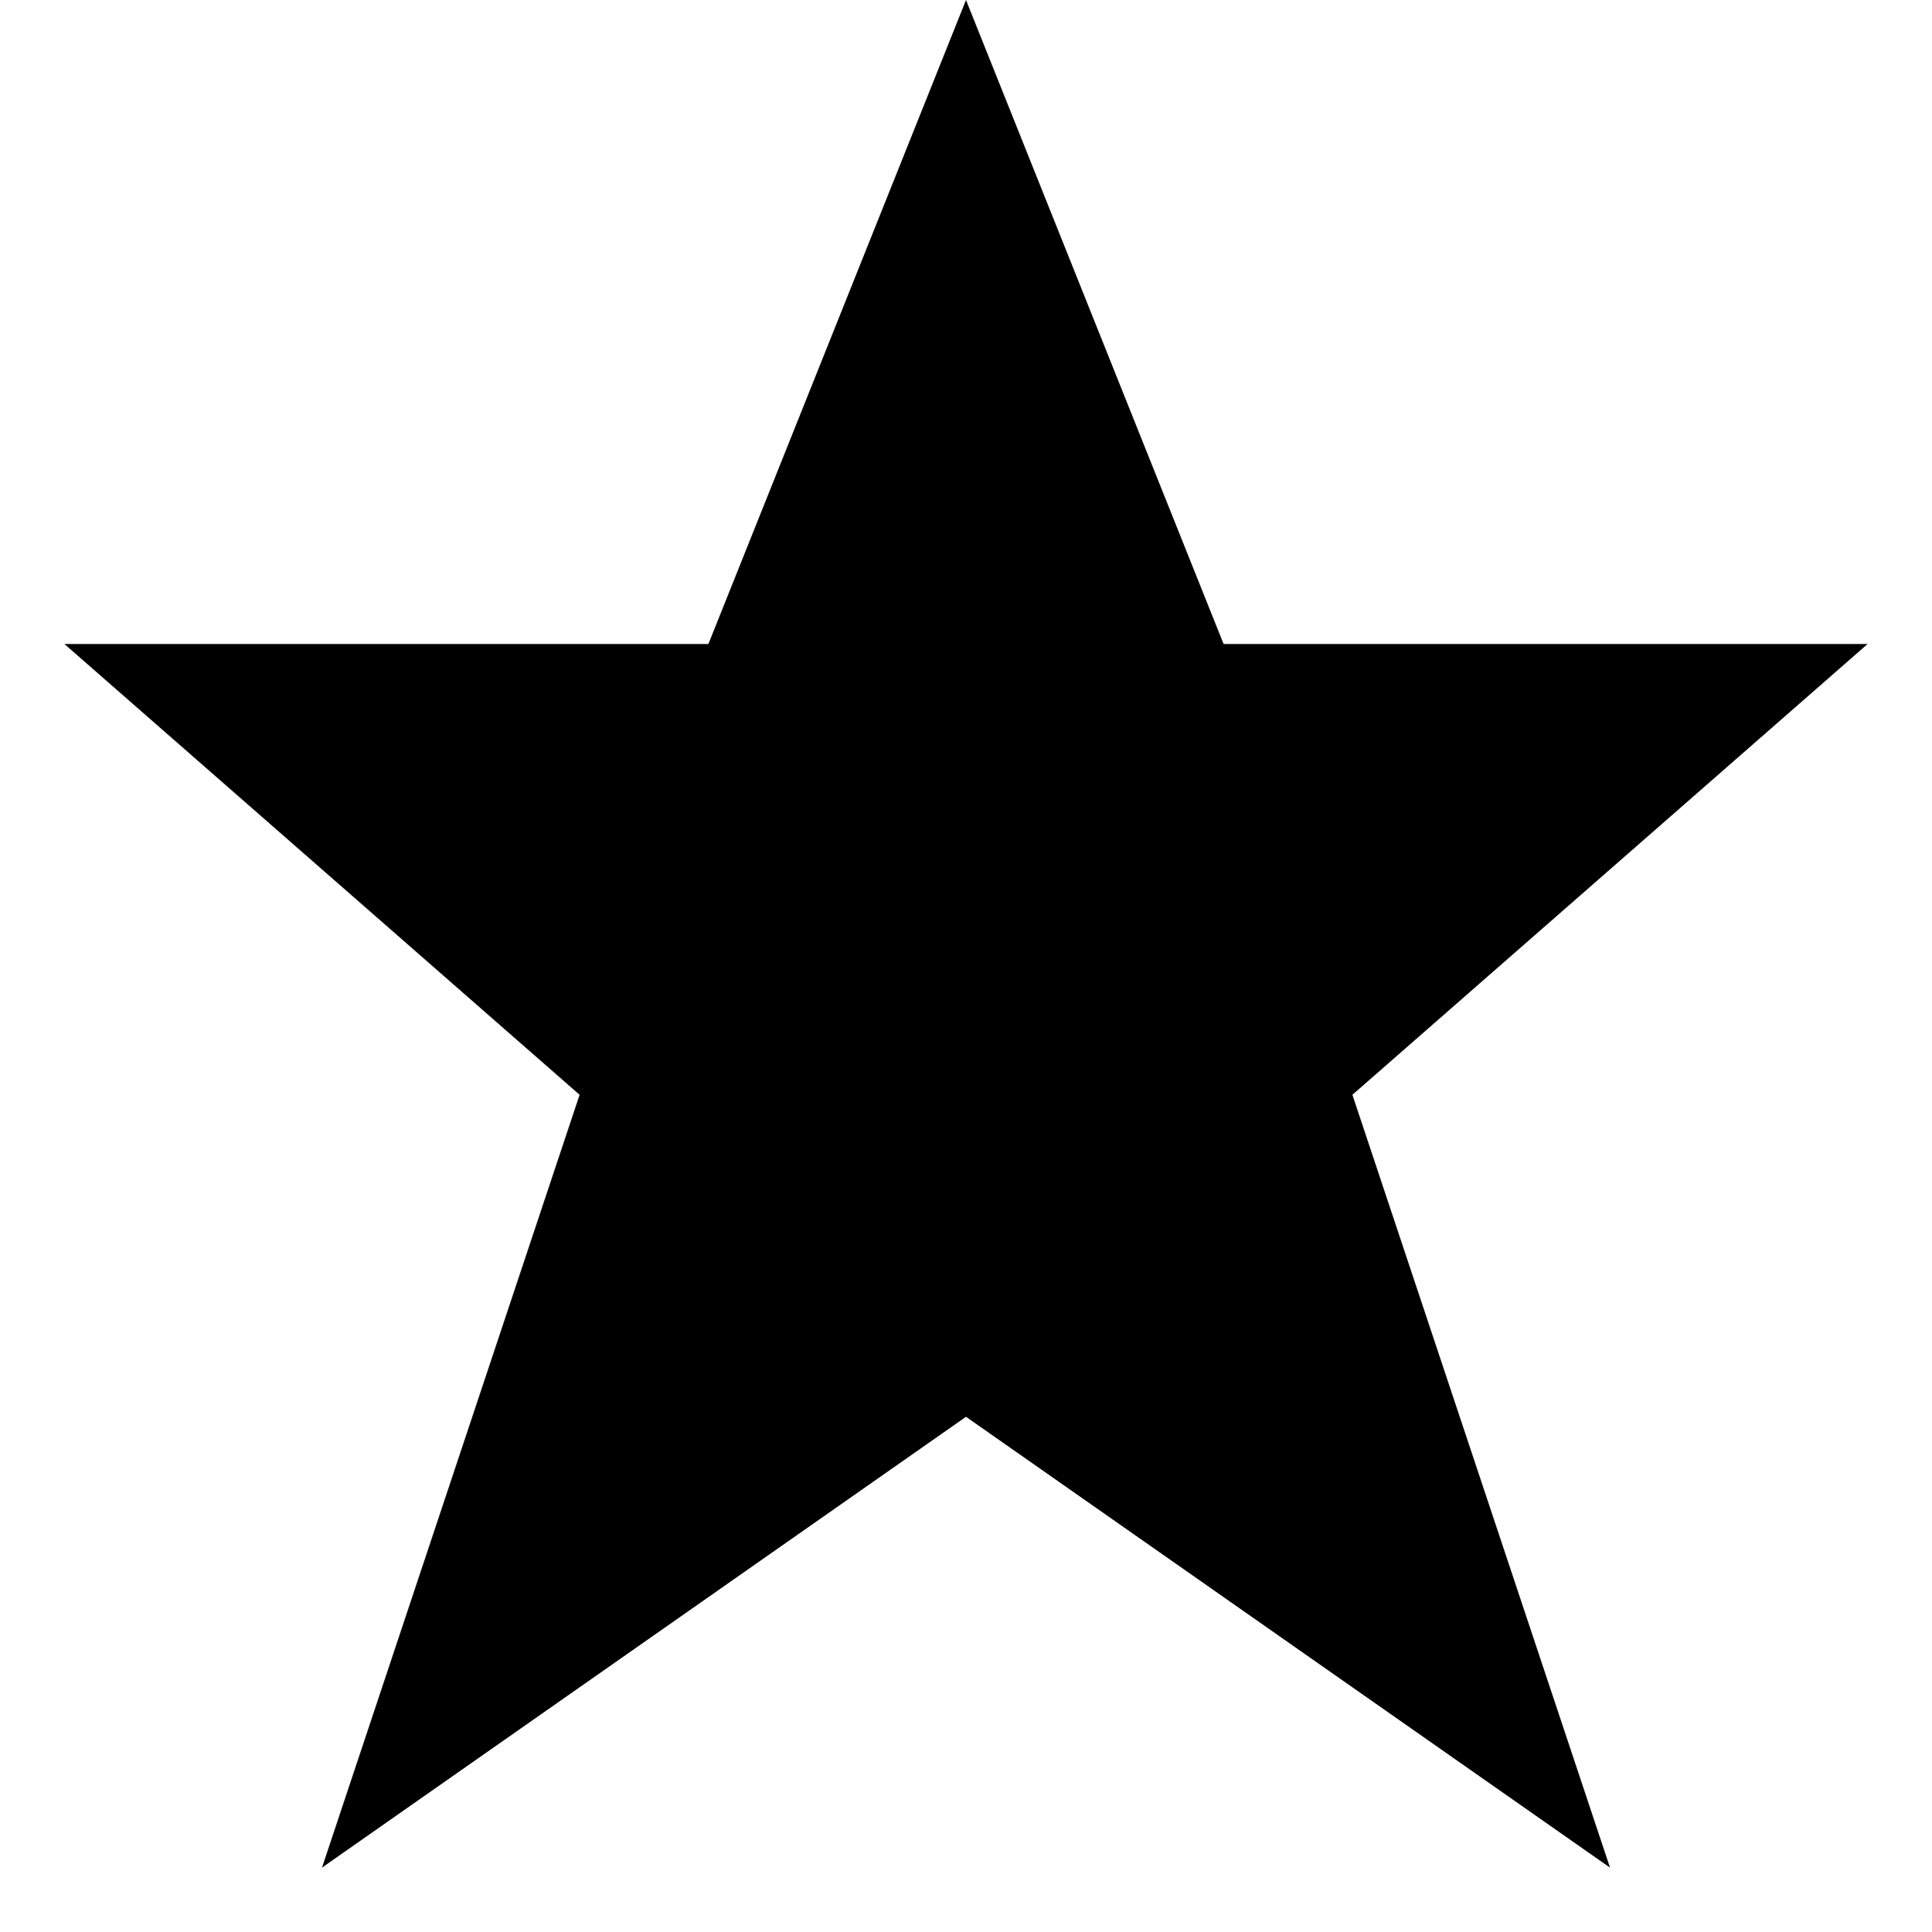
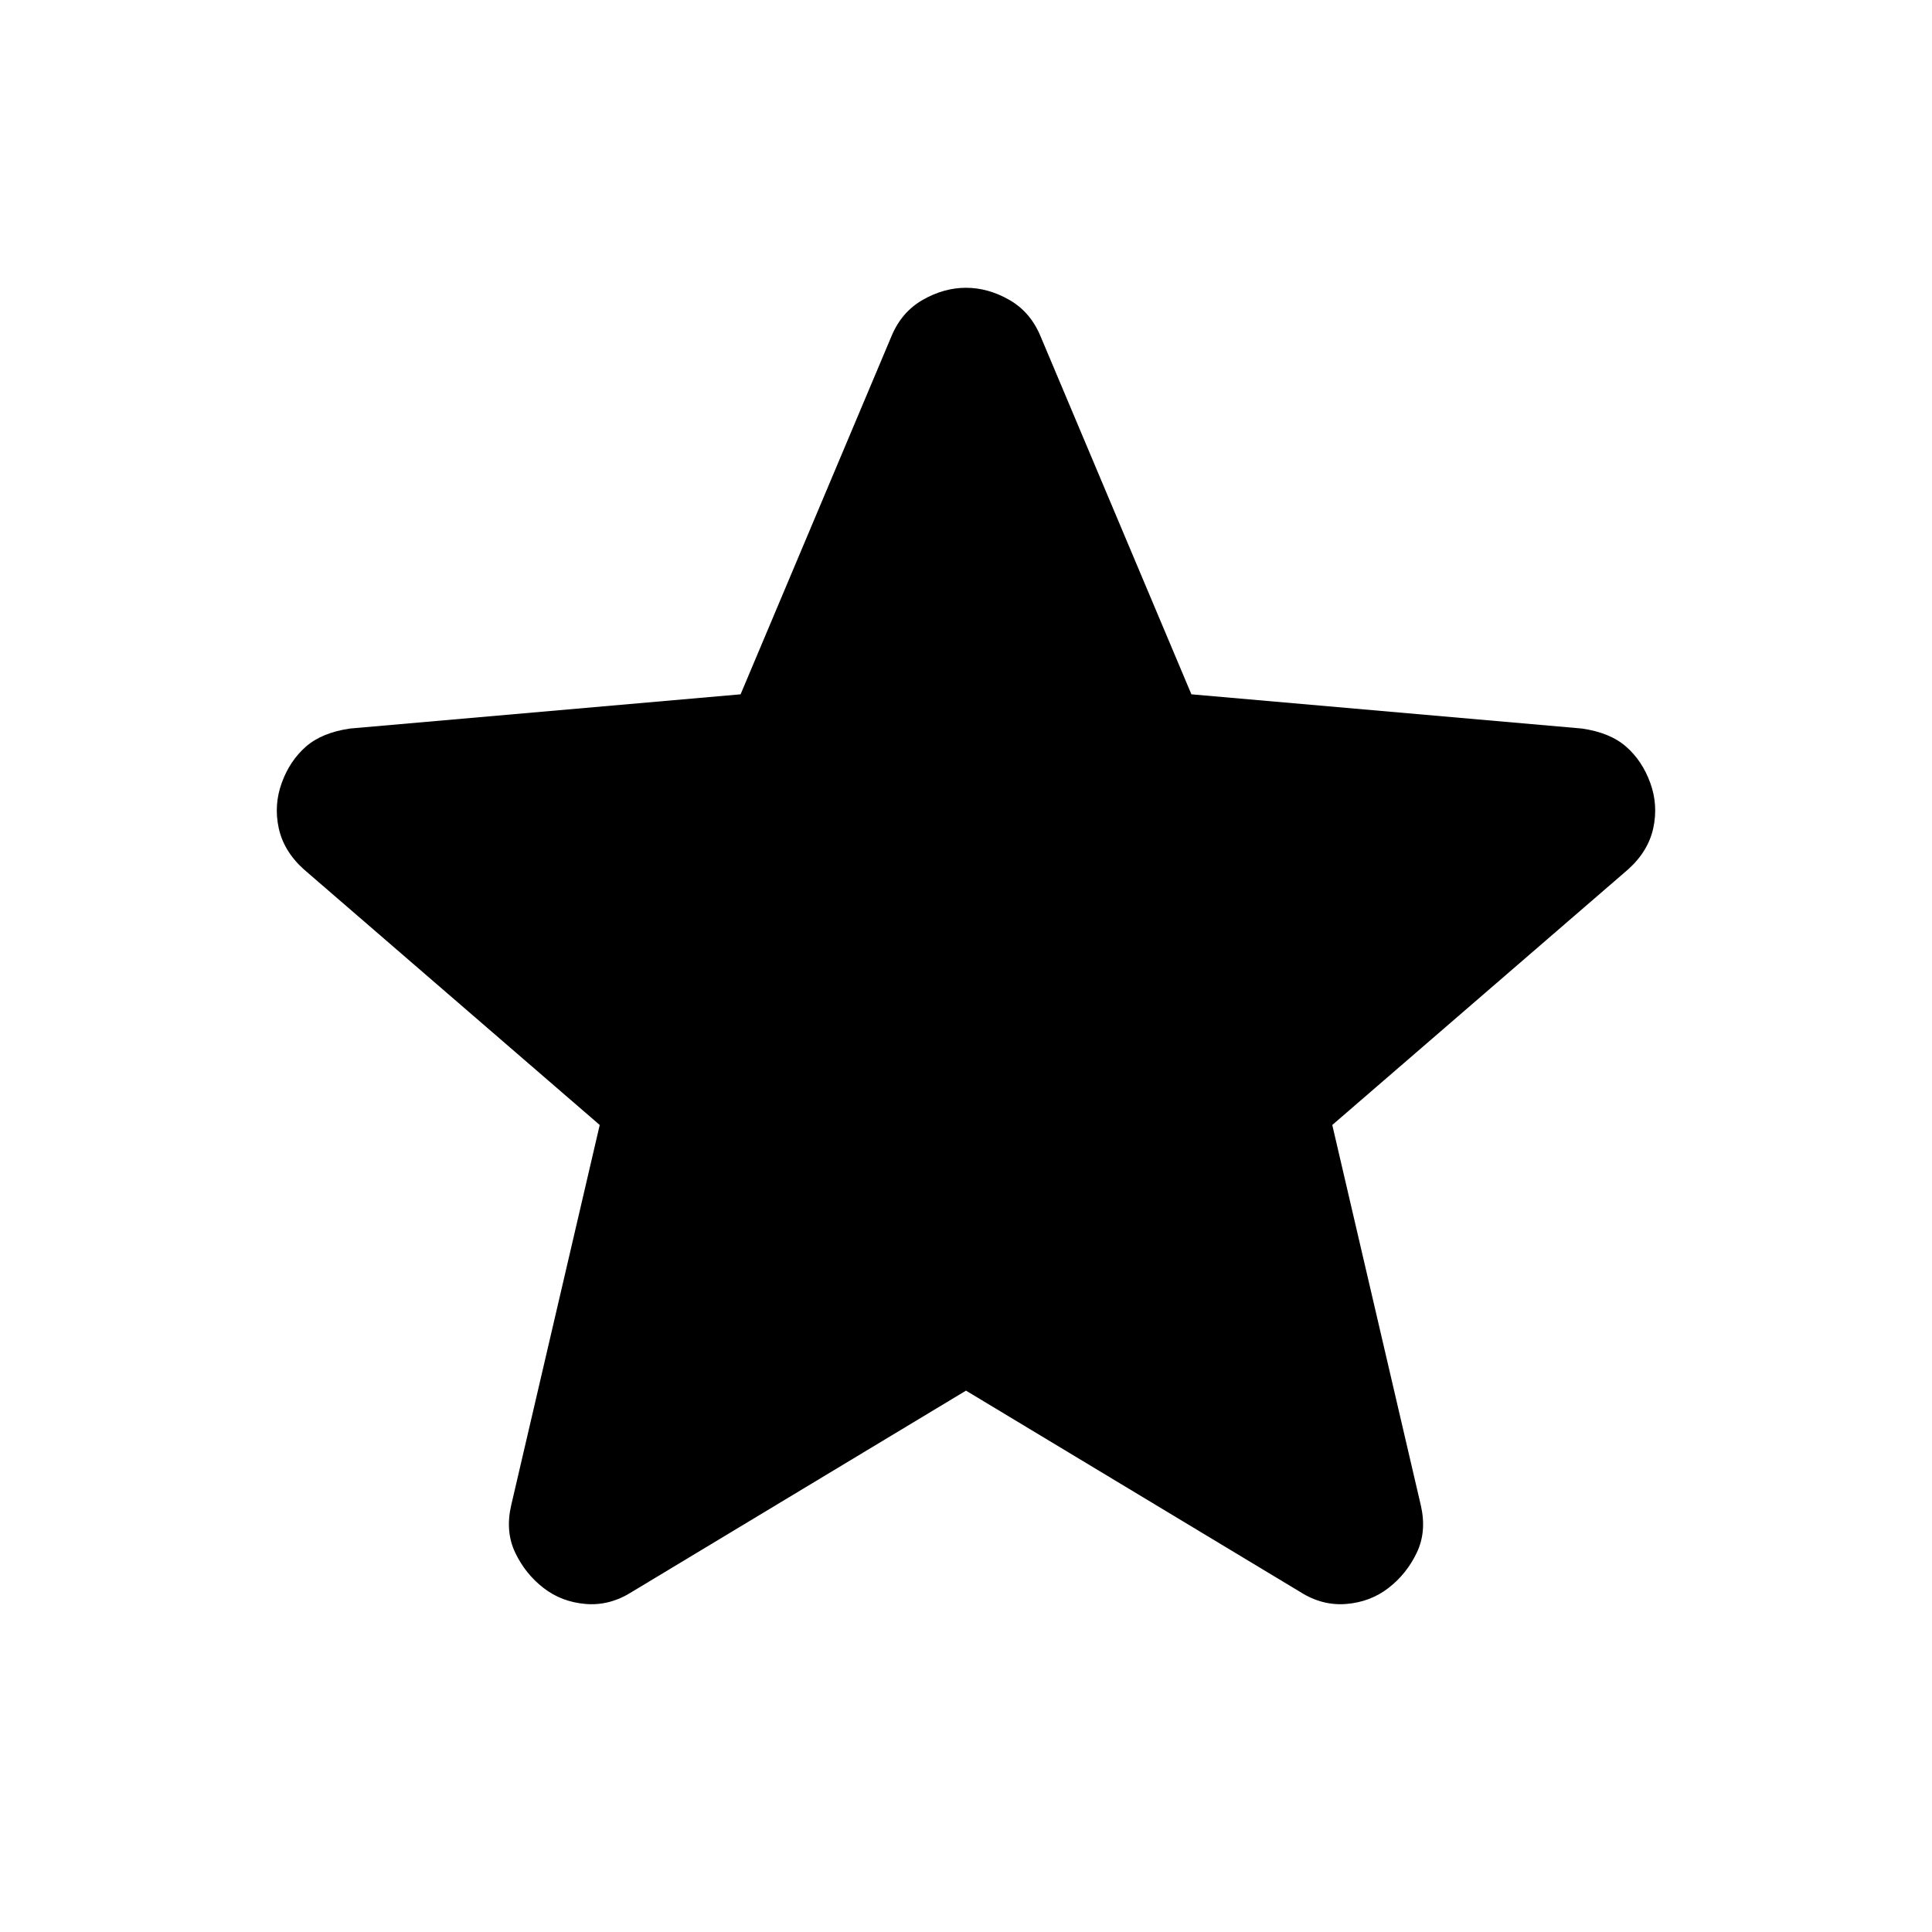
- <svg xmlns="http://www.w3.org/2000/svg" version="1.1" id="star" width="15" height="15" viewBox="0 0 15 15">
-   <path id="path4749-2-8-2" d="M7.5,0l-2,5h-5l4,3.5l-2,6l5-3.5  l5,3.5l-2-6l4-3.5h-5L7.5,0z" />
+ <svg xmlns="http://www.w3.org/2000/svg" height="24" viewBox="0 -960 960 960" width="24">
+   <path d="M480-269 314-169q-11 7-23 6t-21-8q-9-7-14-17.5t-2-23.5l44-189-147-127q-10-9-12.5-20.5T140-571q4-11 12-18t22-9l194-17 75-178q5-12 15.5-18t21.5-6q11 0 21.5 6t15.5 18l75 178 194 17q14 2 22 9t12 18q4 11 1.5 22.5T809-528L662-401l44 189q3 13-2 23.5T690-171q-9 7-21 8t-23-6L480-269Z" />
</svg>
